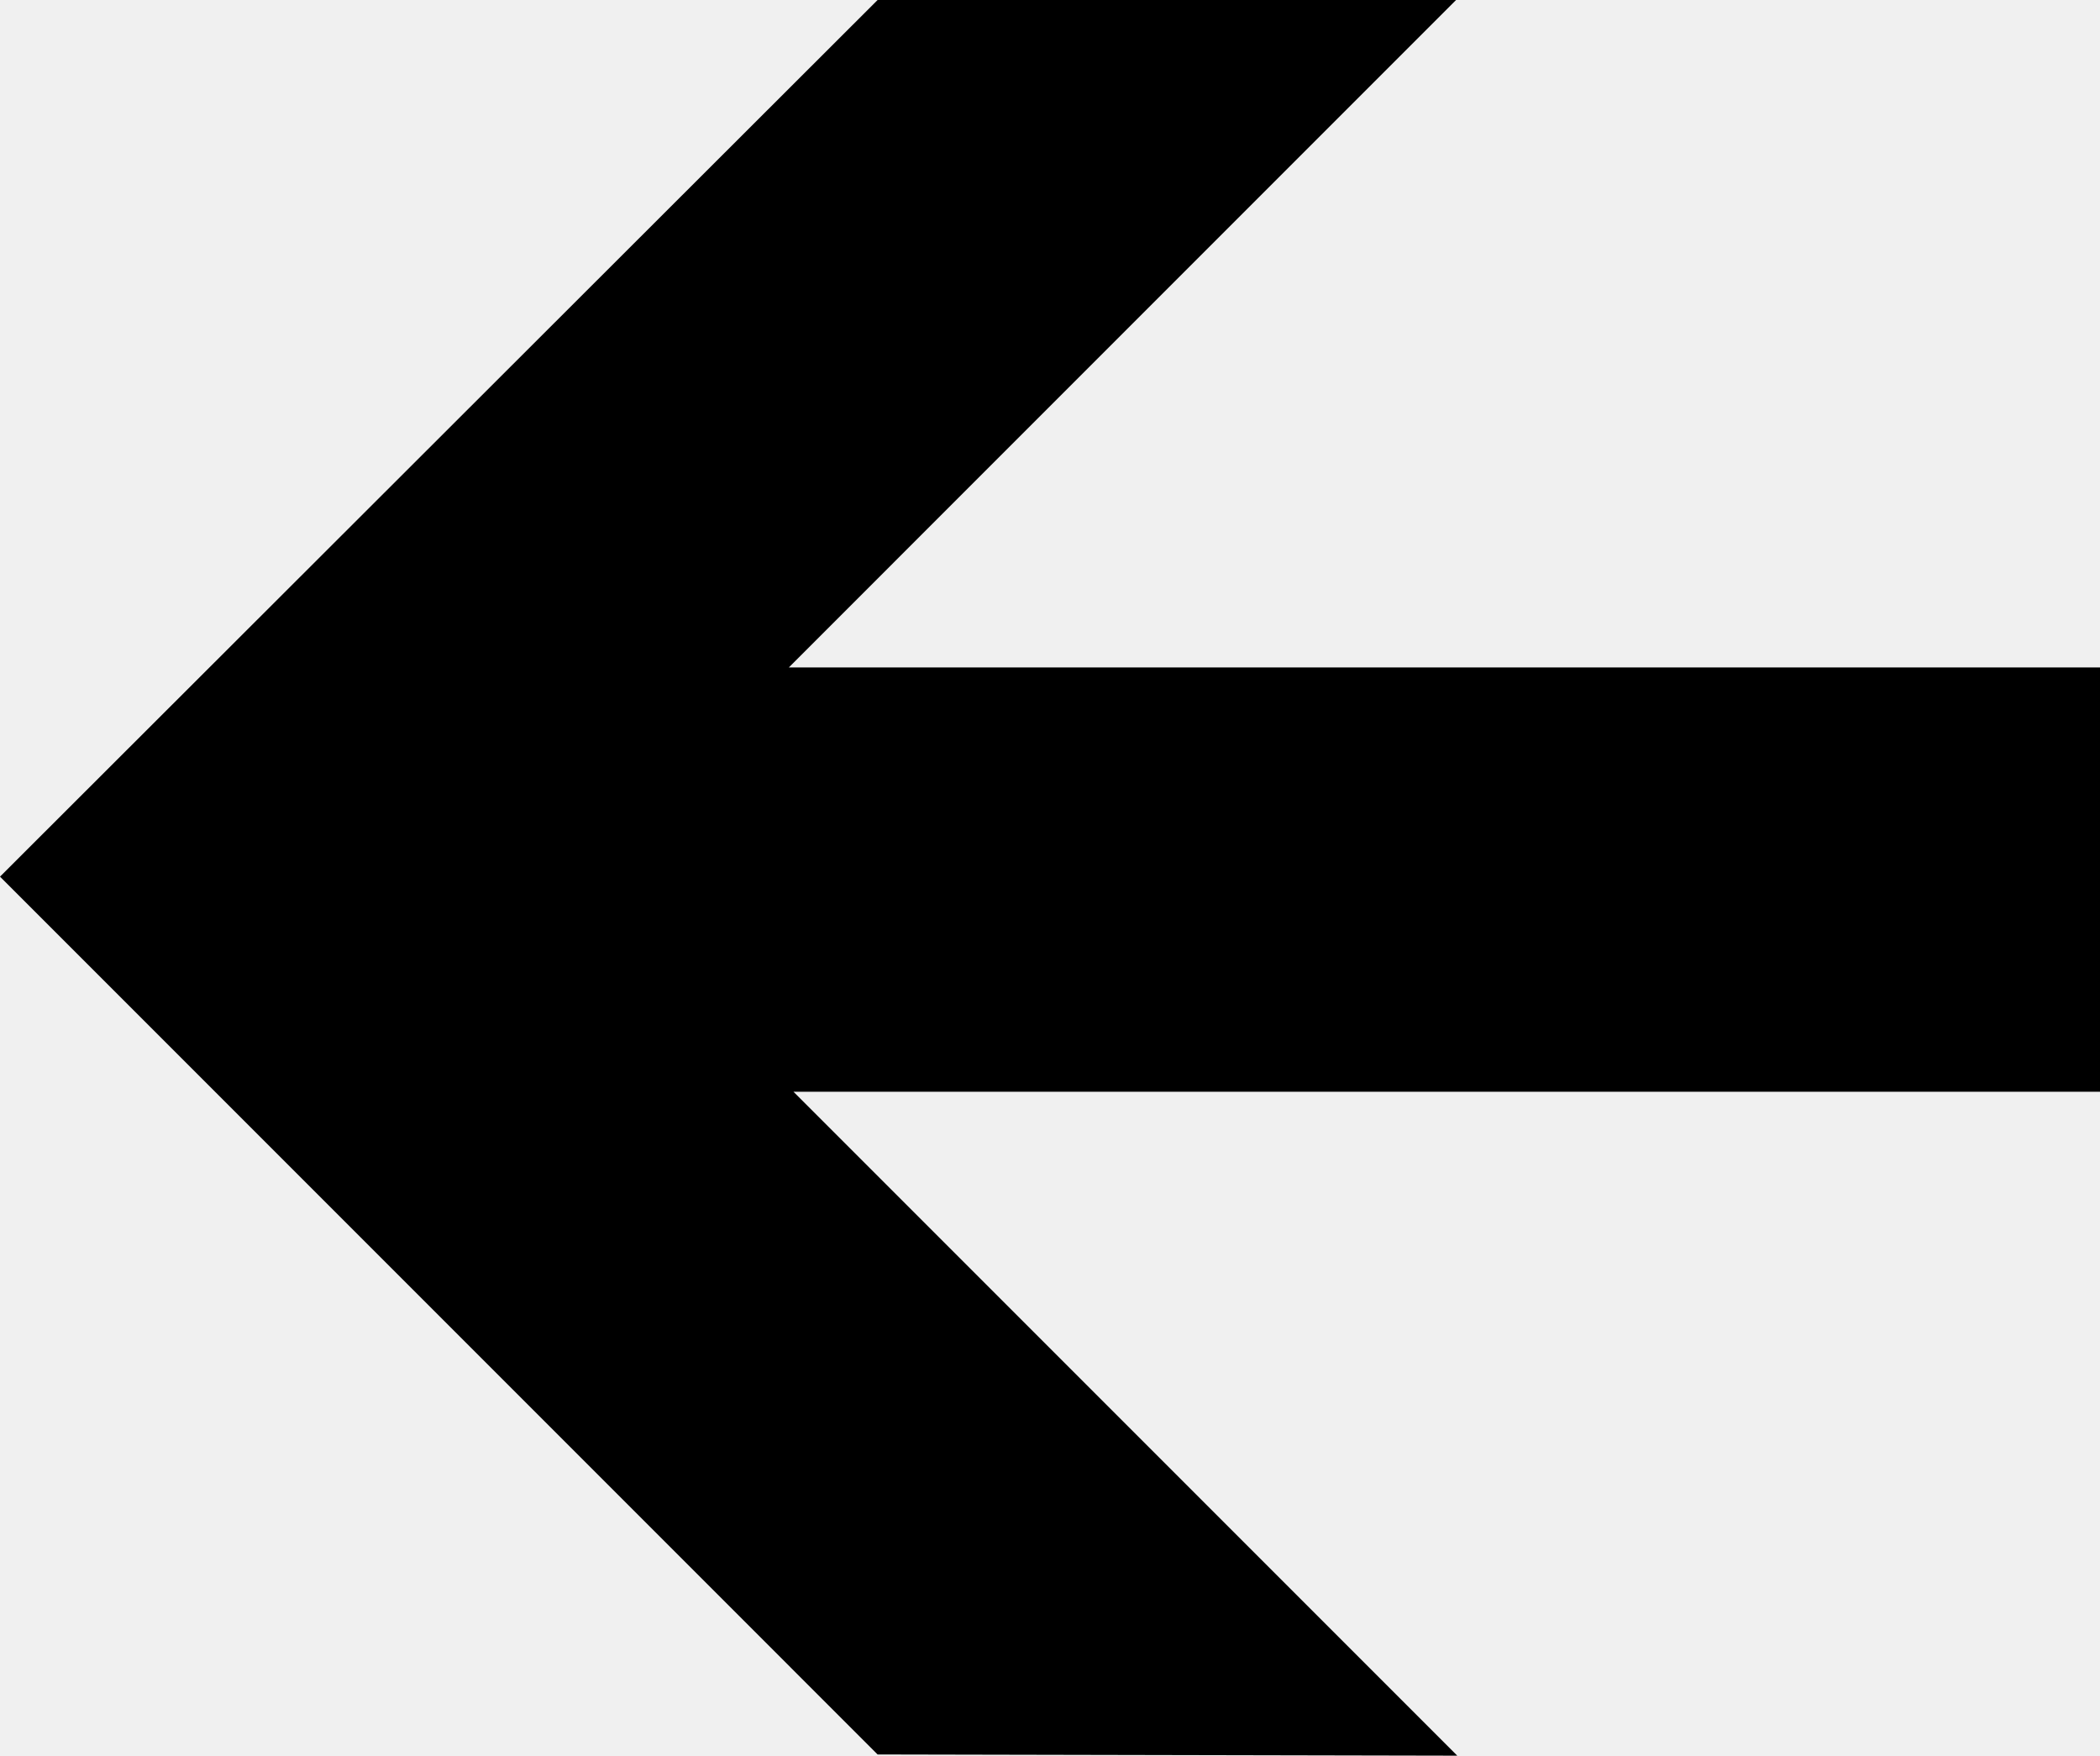
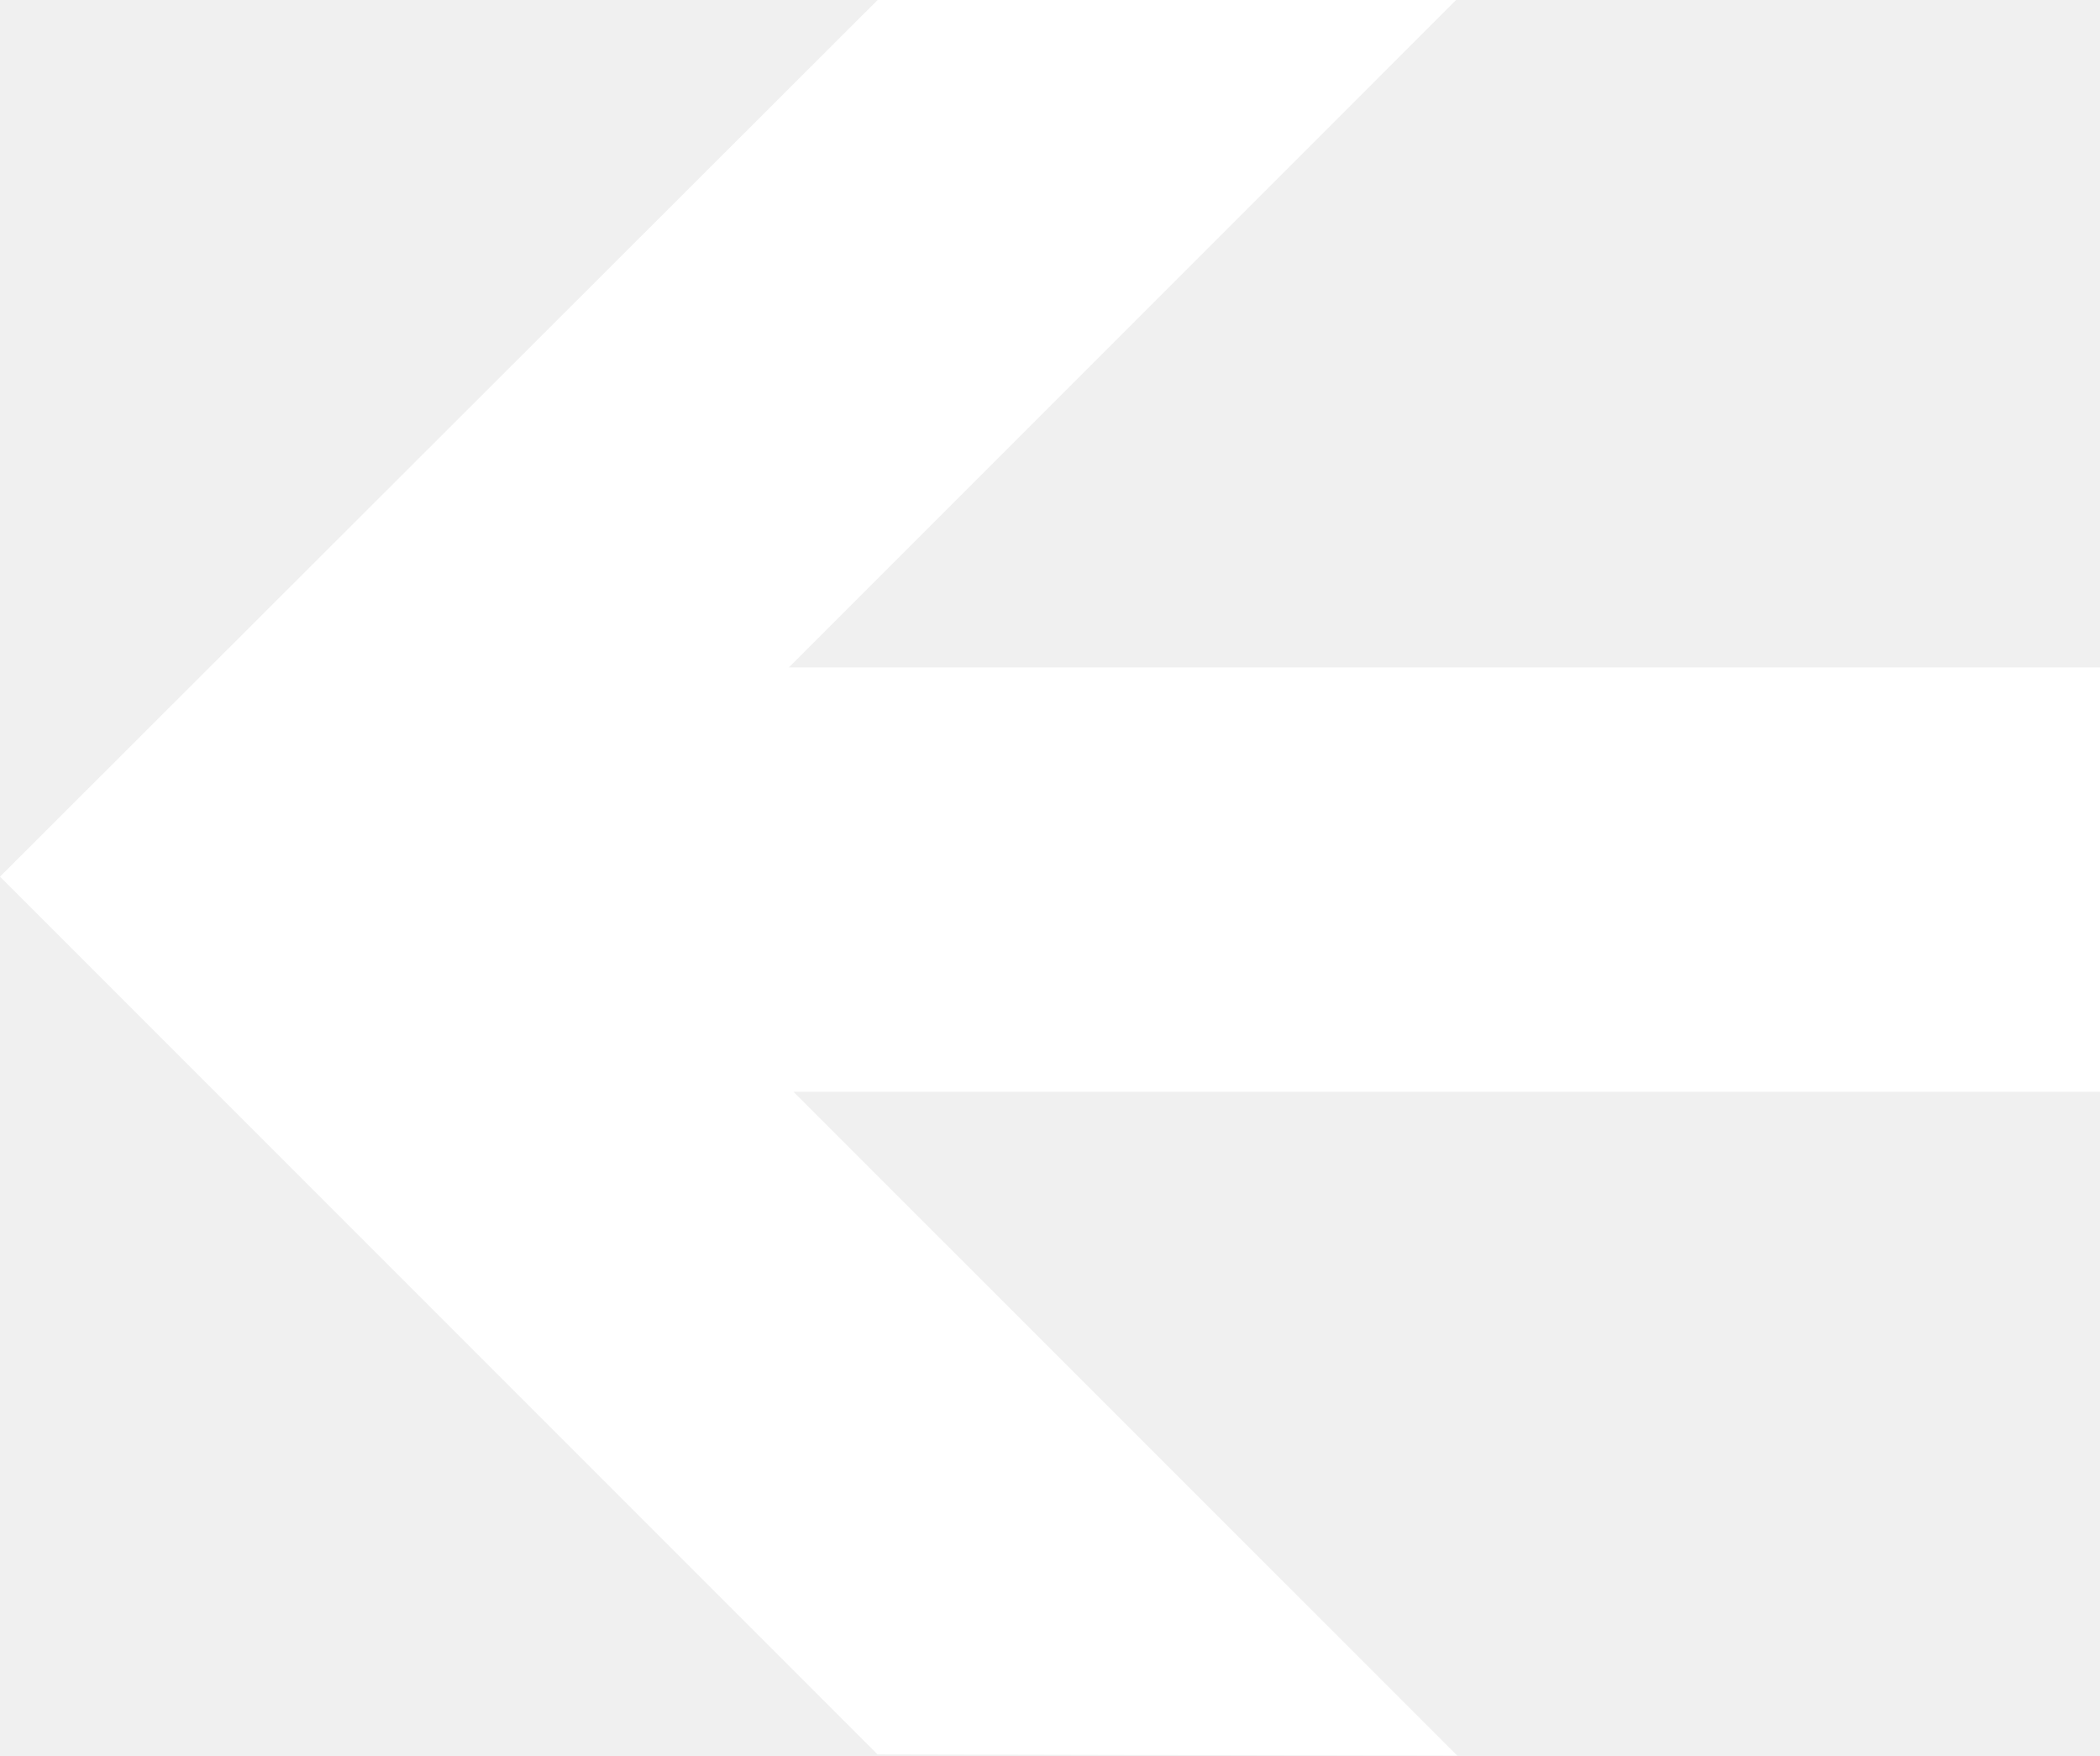
- <svg xmlns="http://www.w3.org/2000/svg" version="1.0" id="Layer_1" x="0px" y="0px" width="100px" height="83.584px" viewBox="0 0 100 83.584" enable-background="new 0 0 100 83.584" xml:space="preserve">
-   <polygon points="41.791,83.527 0,41.736 41.791,0 69.337,0 37.562,31.777 100,31.777 100,51.977 37.785,51.977 69.394,83.584   41.791,83.527 " />
+ <svg xmlns="http://www.w3.org/2000/svg" version="1.1" id="Layer_1" x="0px" y="0px" width="100px" height="83.584px" viewBox="0 0 100 83.584" enable-background="new 0 0 100 83.584" xml:space="preserve">
+   <polygon fill="#FFFFFF" points="41.791,83.526 0,41.736 41.791,0 69.337,0 37.562,31.777 100,31.777 100,51.978 37.785,51.978   69.395,83.584 " />
</svg>
